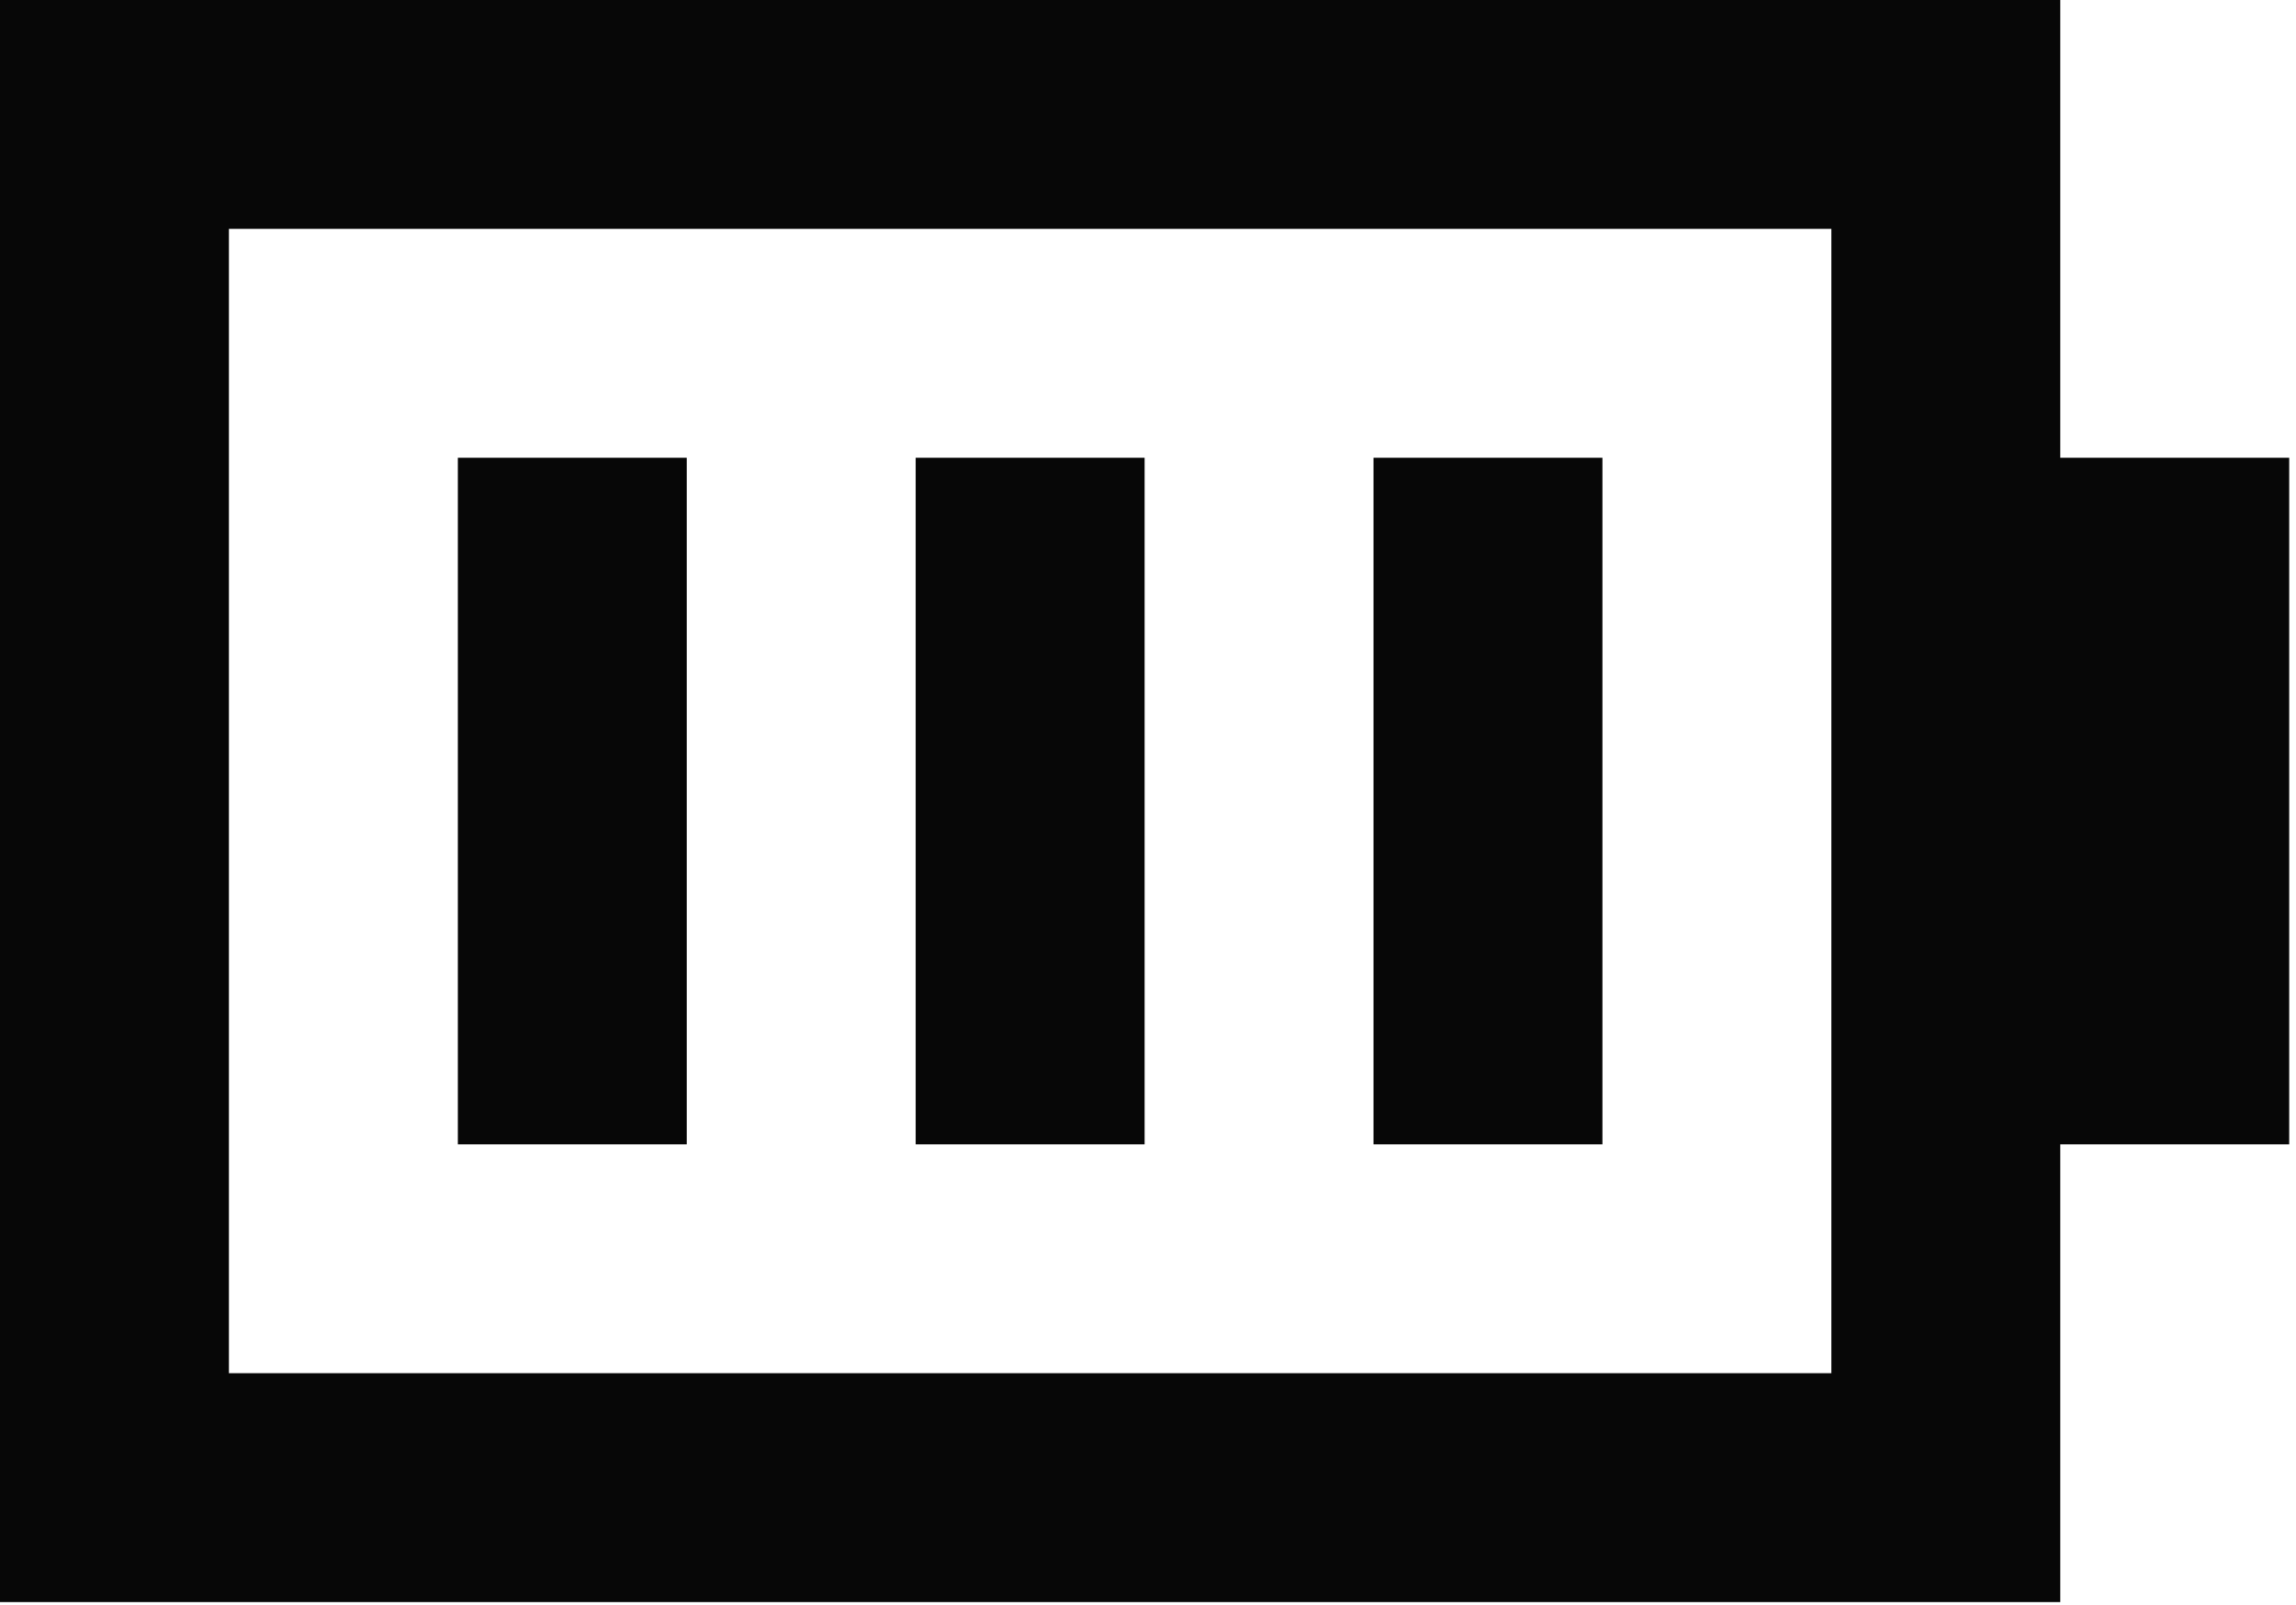
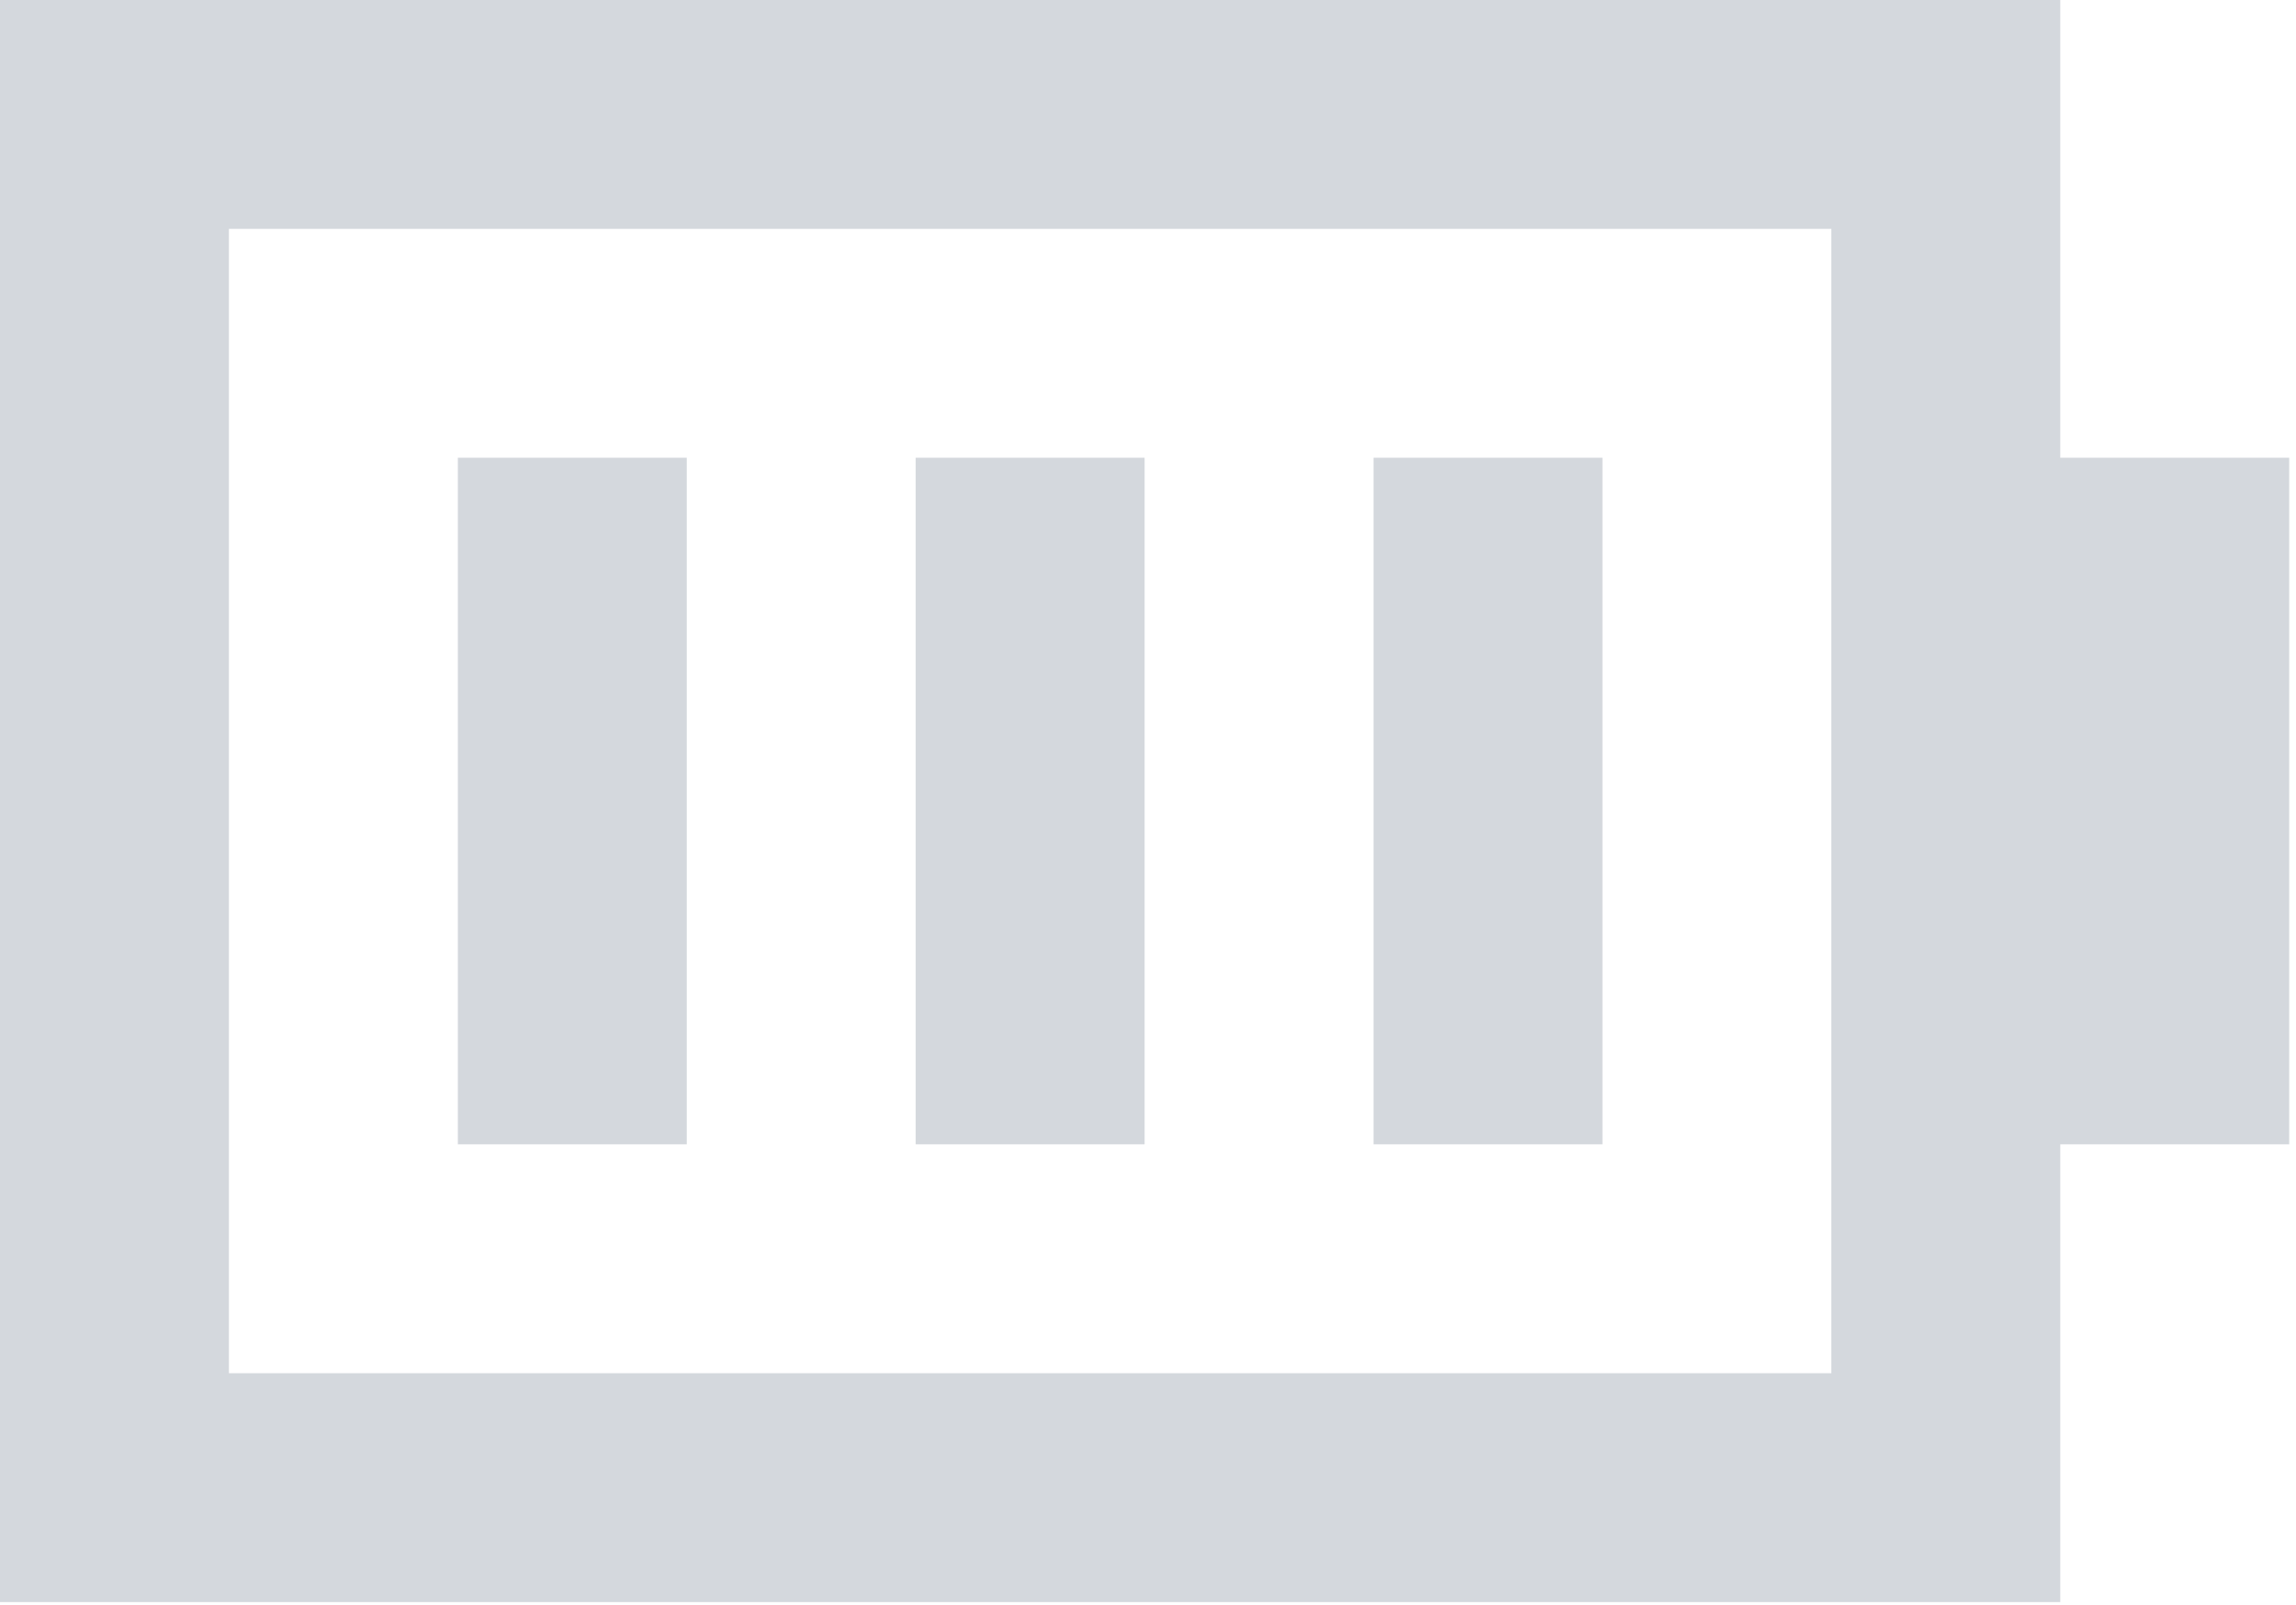
<svg xmlns="http://www.w3.org/2000/svg" width="216" height="151" viewBox="0 0 216 151" fill="none">
-   <path d="M172.288 0H0V150.752H193.824V107.68H215.36V43.072H193.824V0H172.288ZM172.288 21.536V129.216H21.536V21.536H172.288ZM64.608 43.072H43.072V107.68H64.608V43.072ZM86.144 43.072H107.68V107.68H86.144V43.072ZM150.752 43.072H129.216V107.68H150.752V43.072Z" fill="#070707" />
+   <path d="M172.288 0H0V150.752H193.824V107.68H215.36V43.072H193.824V0H172.288ZM172.288 21.536V129.216H21.536V21.536H172.288ZM64.608 43.072H43.072V107.68H64.608V43.072ZM86.144 43.072H107.68V107.68H86.144V43.072ZM150.752 43.072H129.216V107.68H150.752V43.072Z" fill="#D4D8DD" />
</svg>
